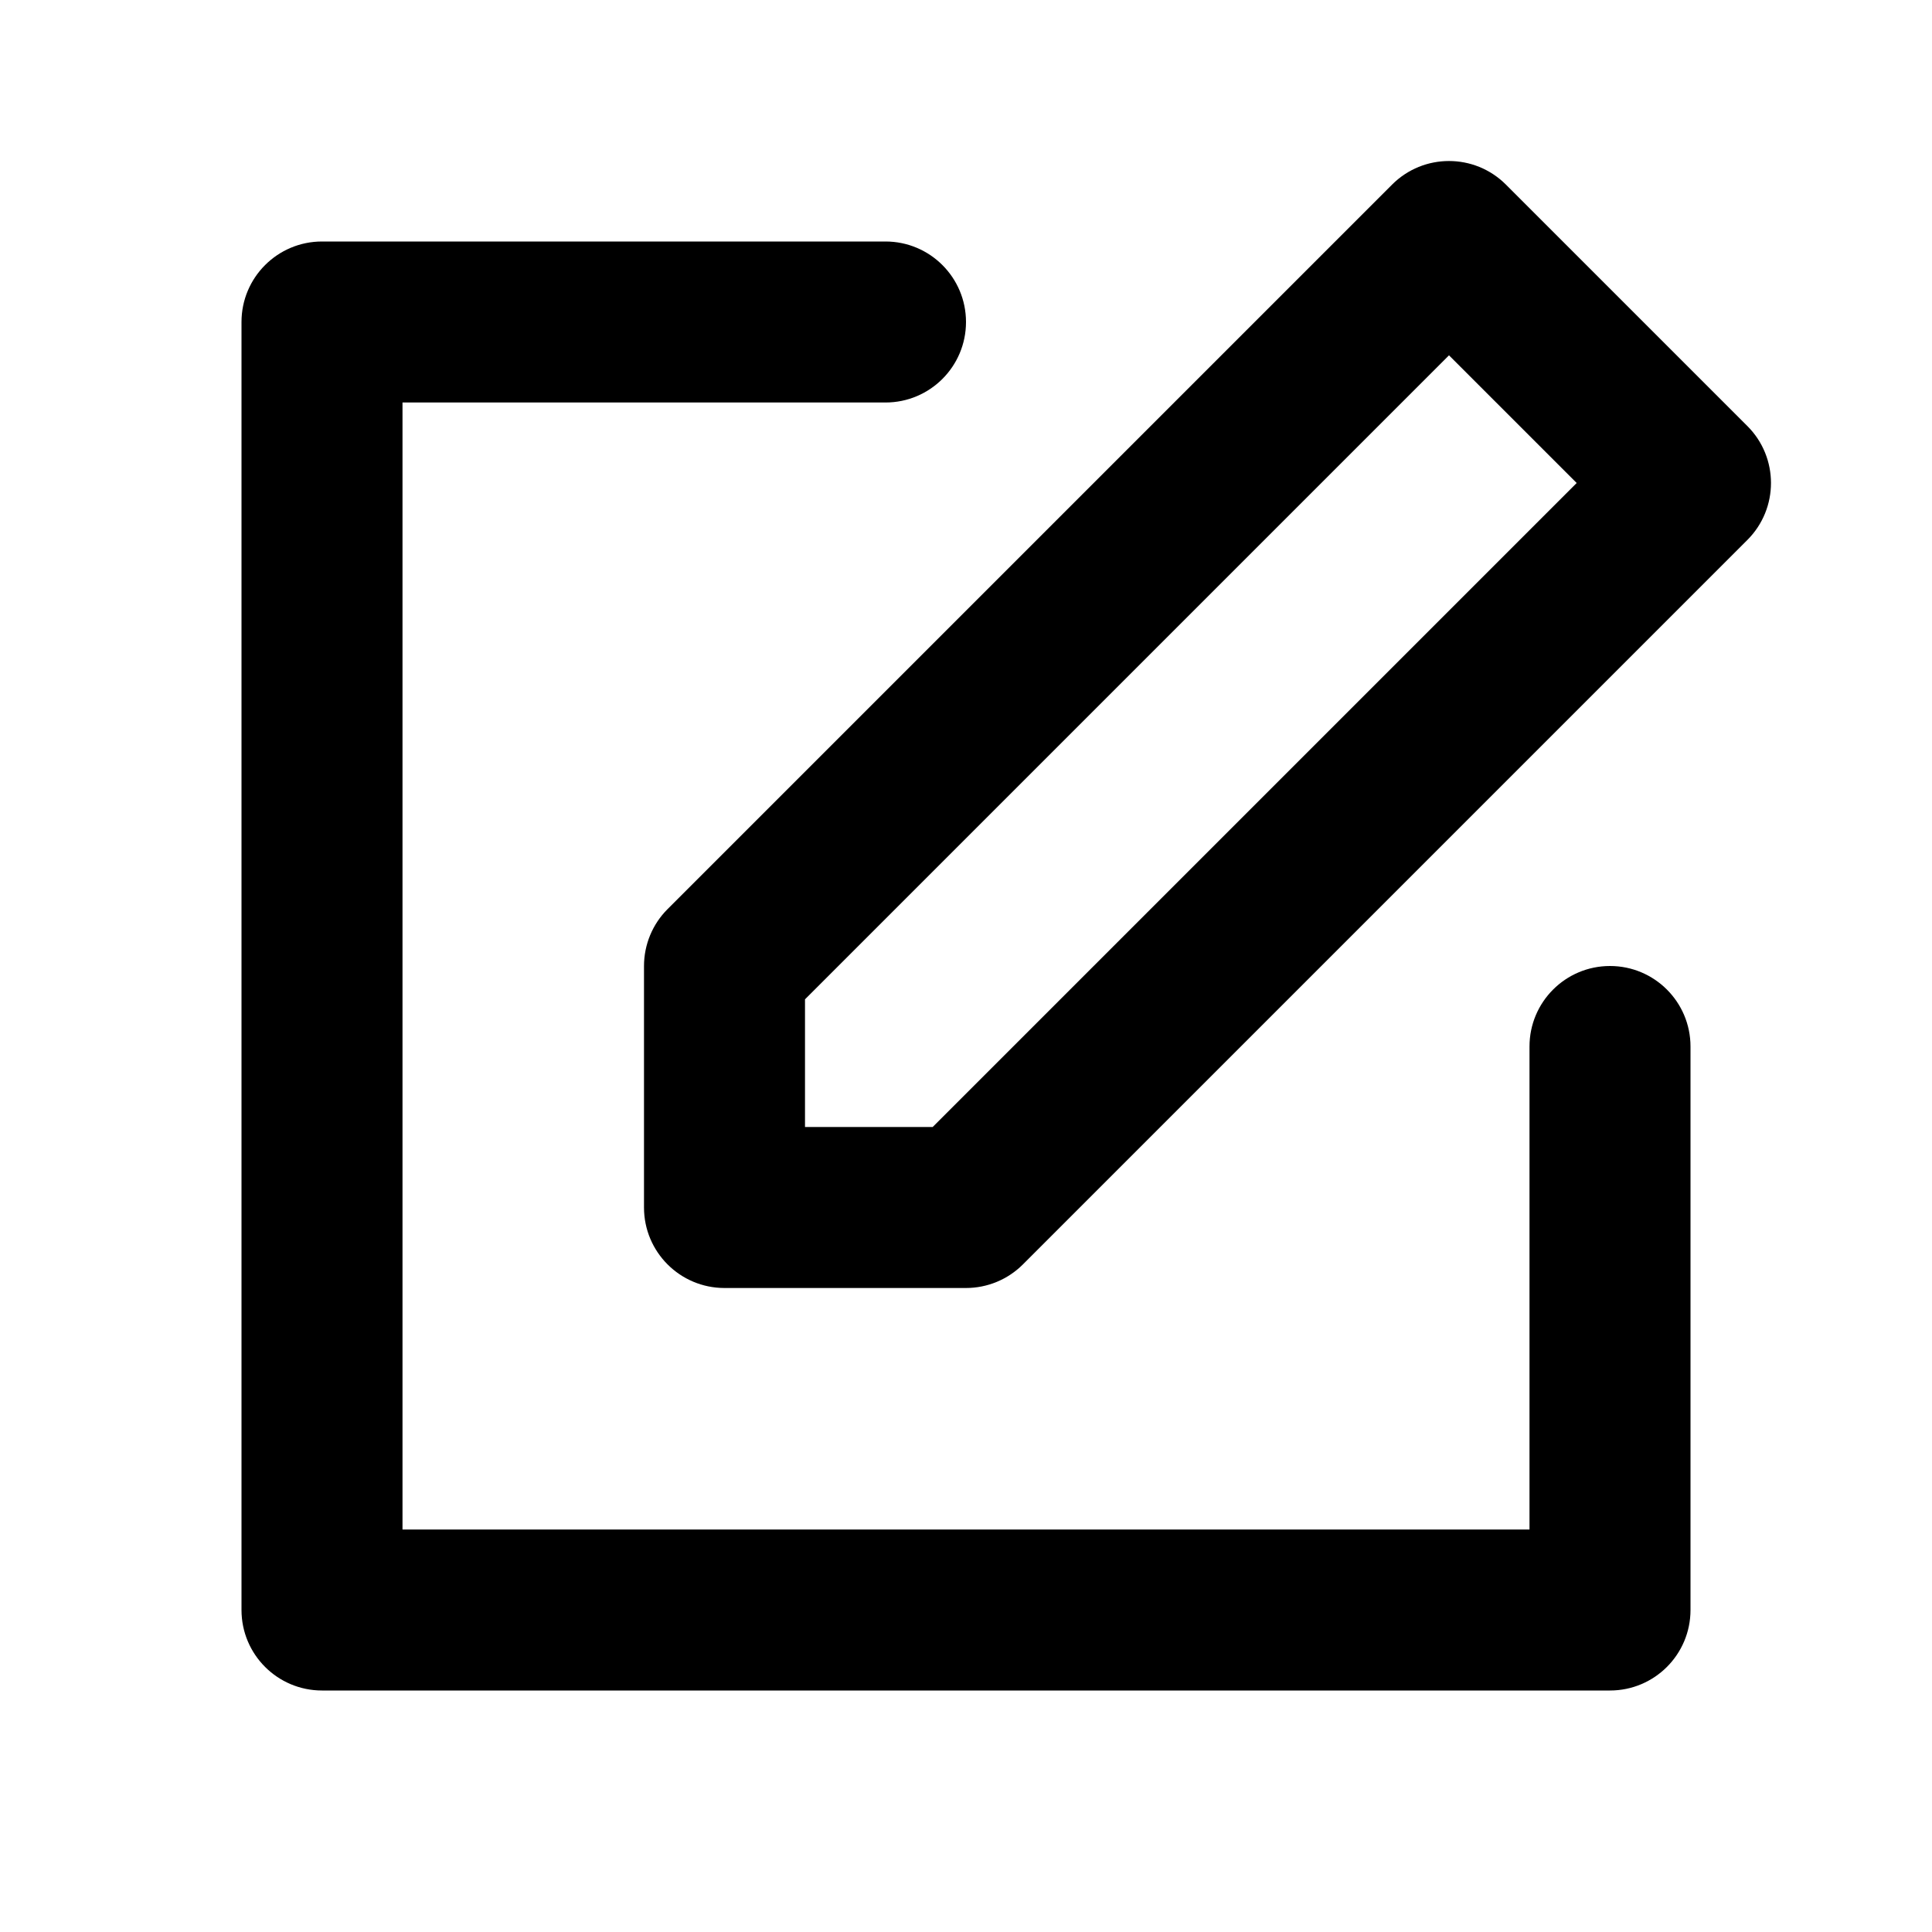
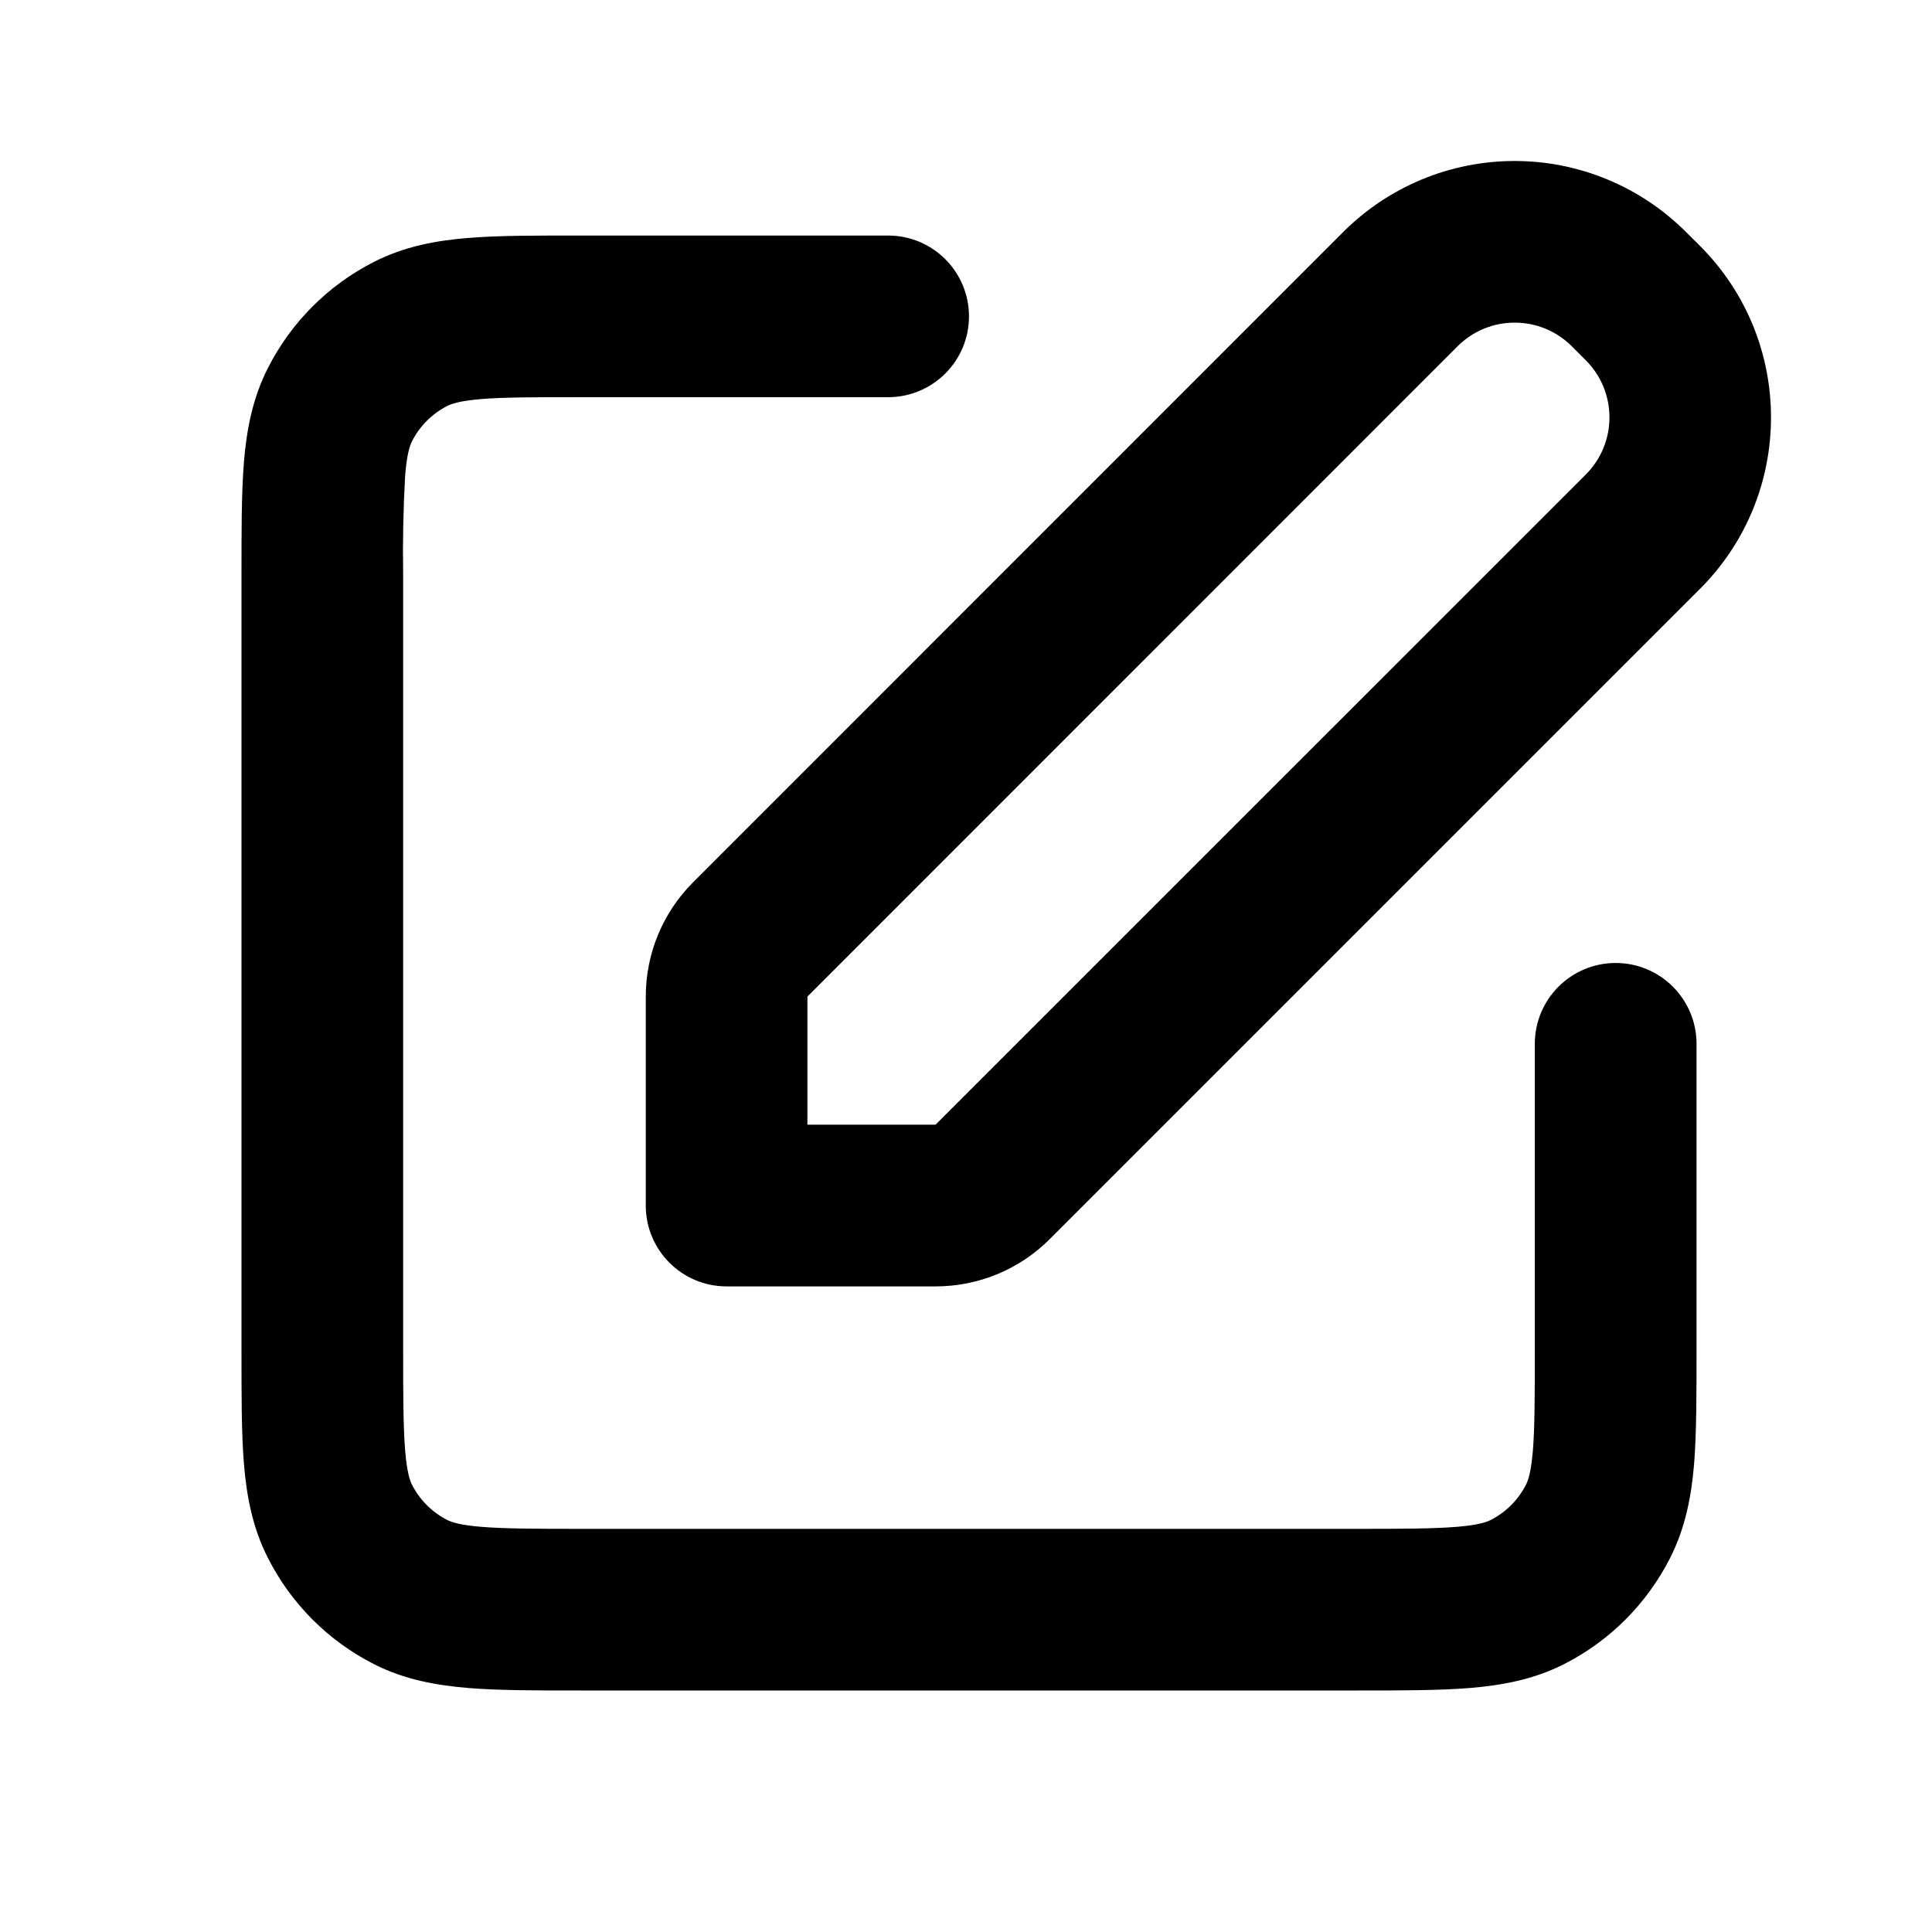
<svg xmlns="http://www.w3.org/2000/svg" fill="none" viewBox="0 0 24 24">
-   <path fill="#000" fill-rule="evenodd" d="M17.293 2.293a1 1 0 0 1 1.414 0l3 3a1 1 0 0 1 0 1.414l-9 9A1 1 0 0 1 12 16H9a1 1 0 0 1-1-1v-3a1 1 0 0 1 .293-.707l9-9ZM10 12.414V14h1.586l8-8L18 4.414l-8 8ZM3 4a1 1 0 0 1 1-1h7a1 1 0 1 1 0 2H5v14h14v-6a1 1 0 1 1 2 0v7a1 1 0 0 1-1 1H4a1 1 0 0 1-1-1V4Z" clip-rule="evenodd" />
+   <path fill="#000" d="M3 16.782v-9.64c0-.546-.001-1.015.03-1.4.033-.397.105-.792.299-1.172a3 3 0 0 1 1.315-1.316c.38-.194.775-.266 1.172-.298.386-.032.856-.03 1.402-.03h3.815a1.004 1.004 0 1 1 0 2.008H7.218c-.58 0-.953 0-1.238.023-.273.023-.374.06-.424.086a1 1 0 0 0-.438.439c-.025.05-.063.15-.085.424a17 17 0 0 0-.025 1.236v9.64c0 .58.002.953.025 1.238.022.272.06.374.085.424.096.188.25.342.438.438.05.025.151.063.424.085.285.023.659.025 1.238.025h9.639c.579 0 .953-.002 1.238-.025.272-.022.373-.06.423-.085.189-.096.342-.25.438-.438.026-.05.063-.152.086-.424.023-.285.024-.659.024-1.238v-3.815a1.004 1.004 0 1 1 2.009 0v3.815c0 .546 0 1.016-.03 1.4-.033.398-.106.793-.299 1.173a3 3 0 0 1-1.316 1.317c-.38.193-.775.264-1.172.297-.385.031-.855.031-1.401.031h-9.64c-.545 0-1.015 0-1.4-.031-.398-.033-.793-.104-1.173-.297a3 3 0 0 1-1.315-1.317c-.194-.38-.266-.775-.299-1.172-.031-.385-.03-.855-.03-1.4m13.685-13.9a3.01 3.01 0 0 1 4.26 0l.173.172a3.013 3.013 0 0 1 0 4.26l-8.077 8.077a2 2 0 0 1-1.42.588H9.026c-.555 0-1.004-.45-1.004-1.004V12.38c0-.533.211-1.044.588-1.42zM10.03 13.971h1.592l8.077-8.076a1.004 1.004 0 0 0 0-1.42l-.173-.173a1.004 1.004 0 0 0-1.42 0L10.03 12.38z" />
</svg>
